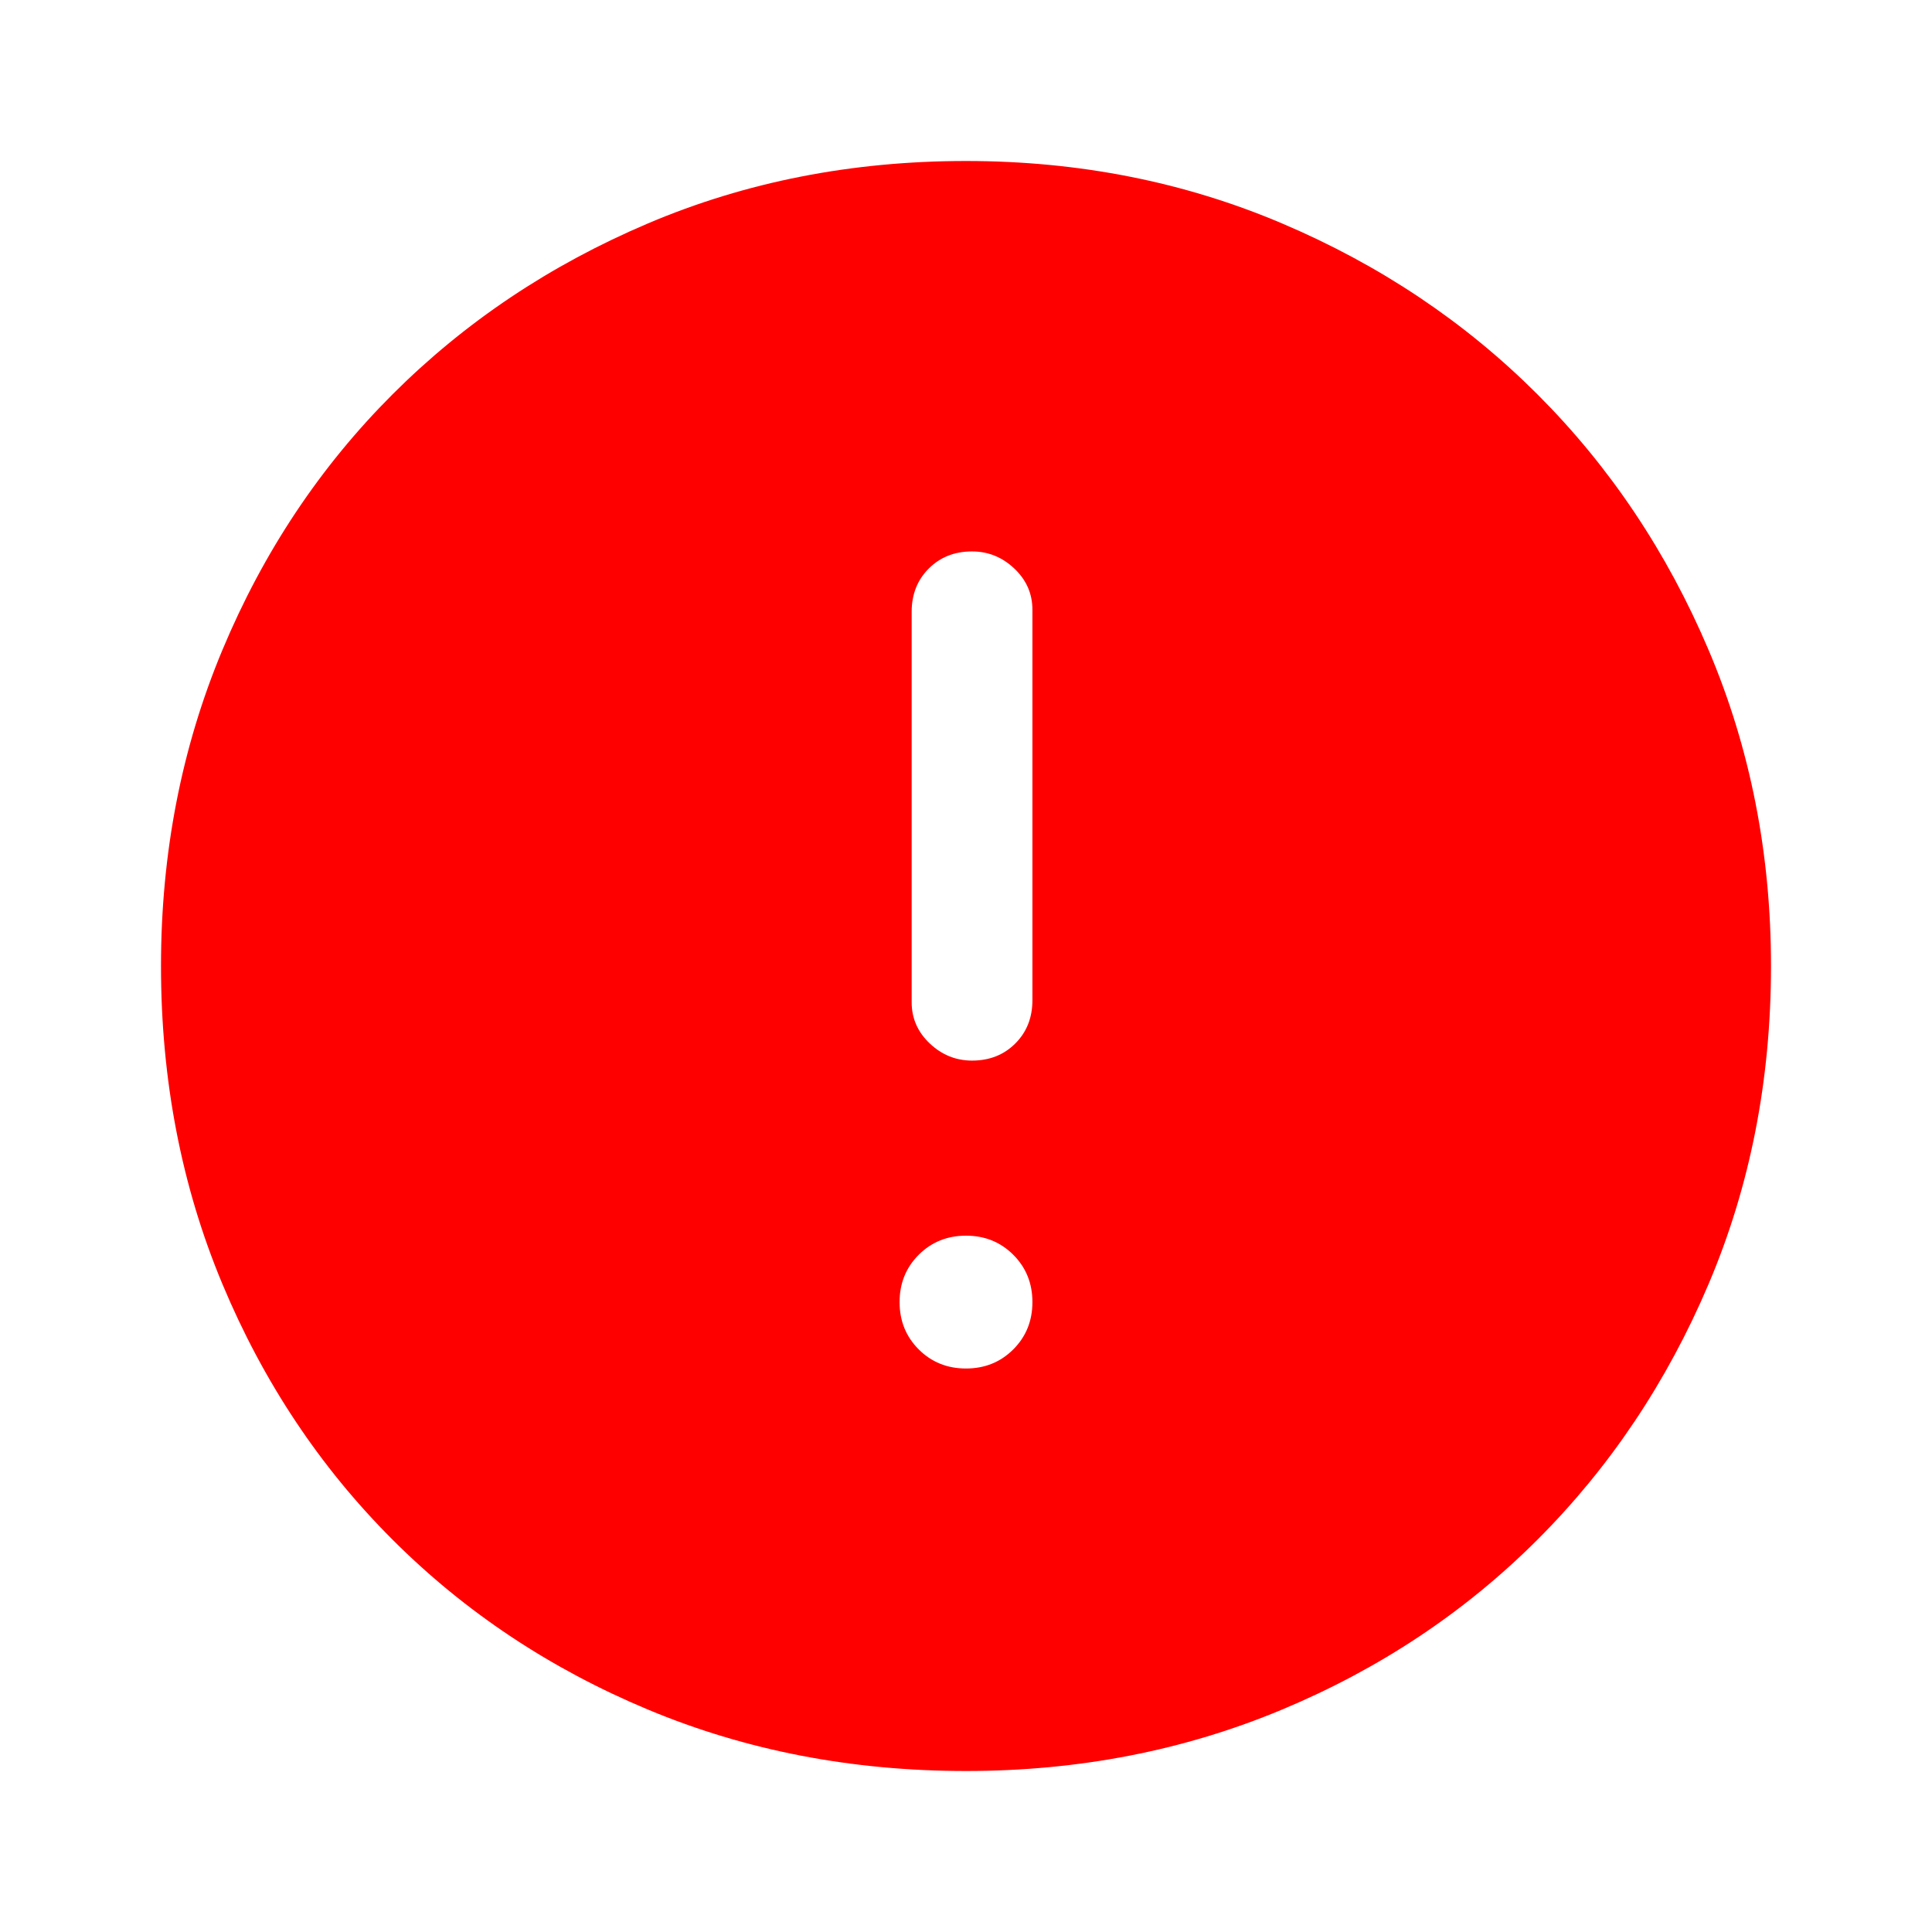
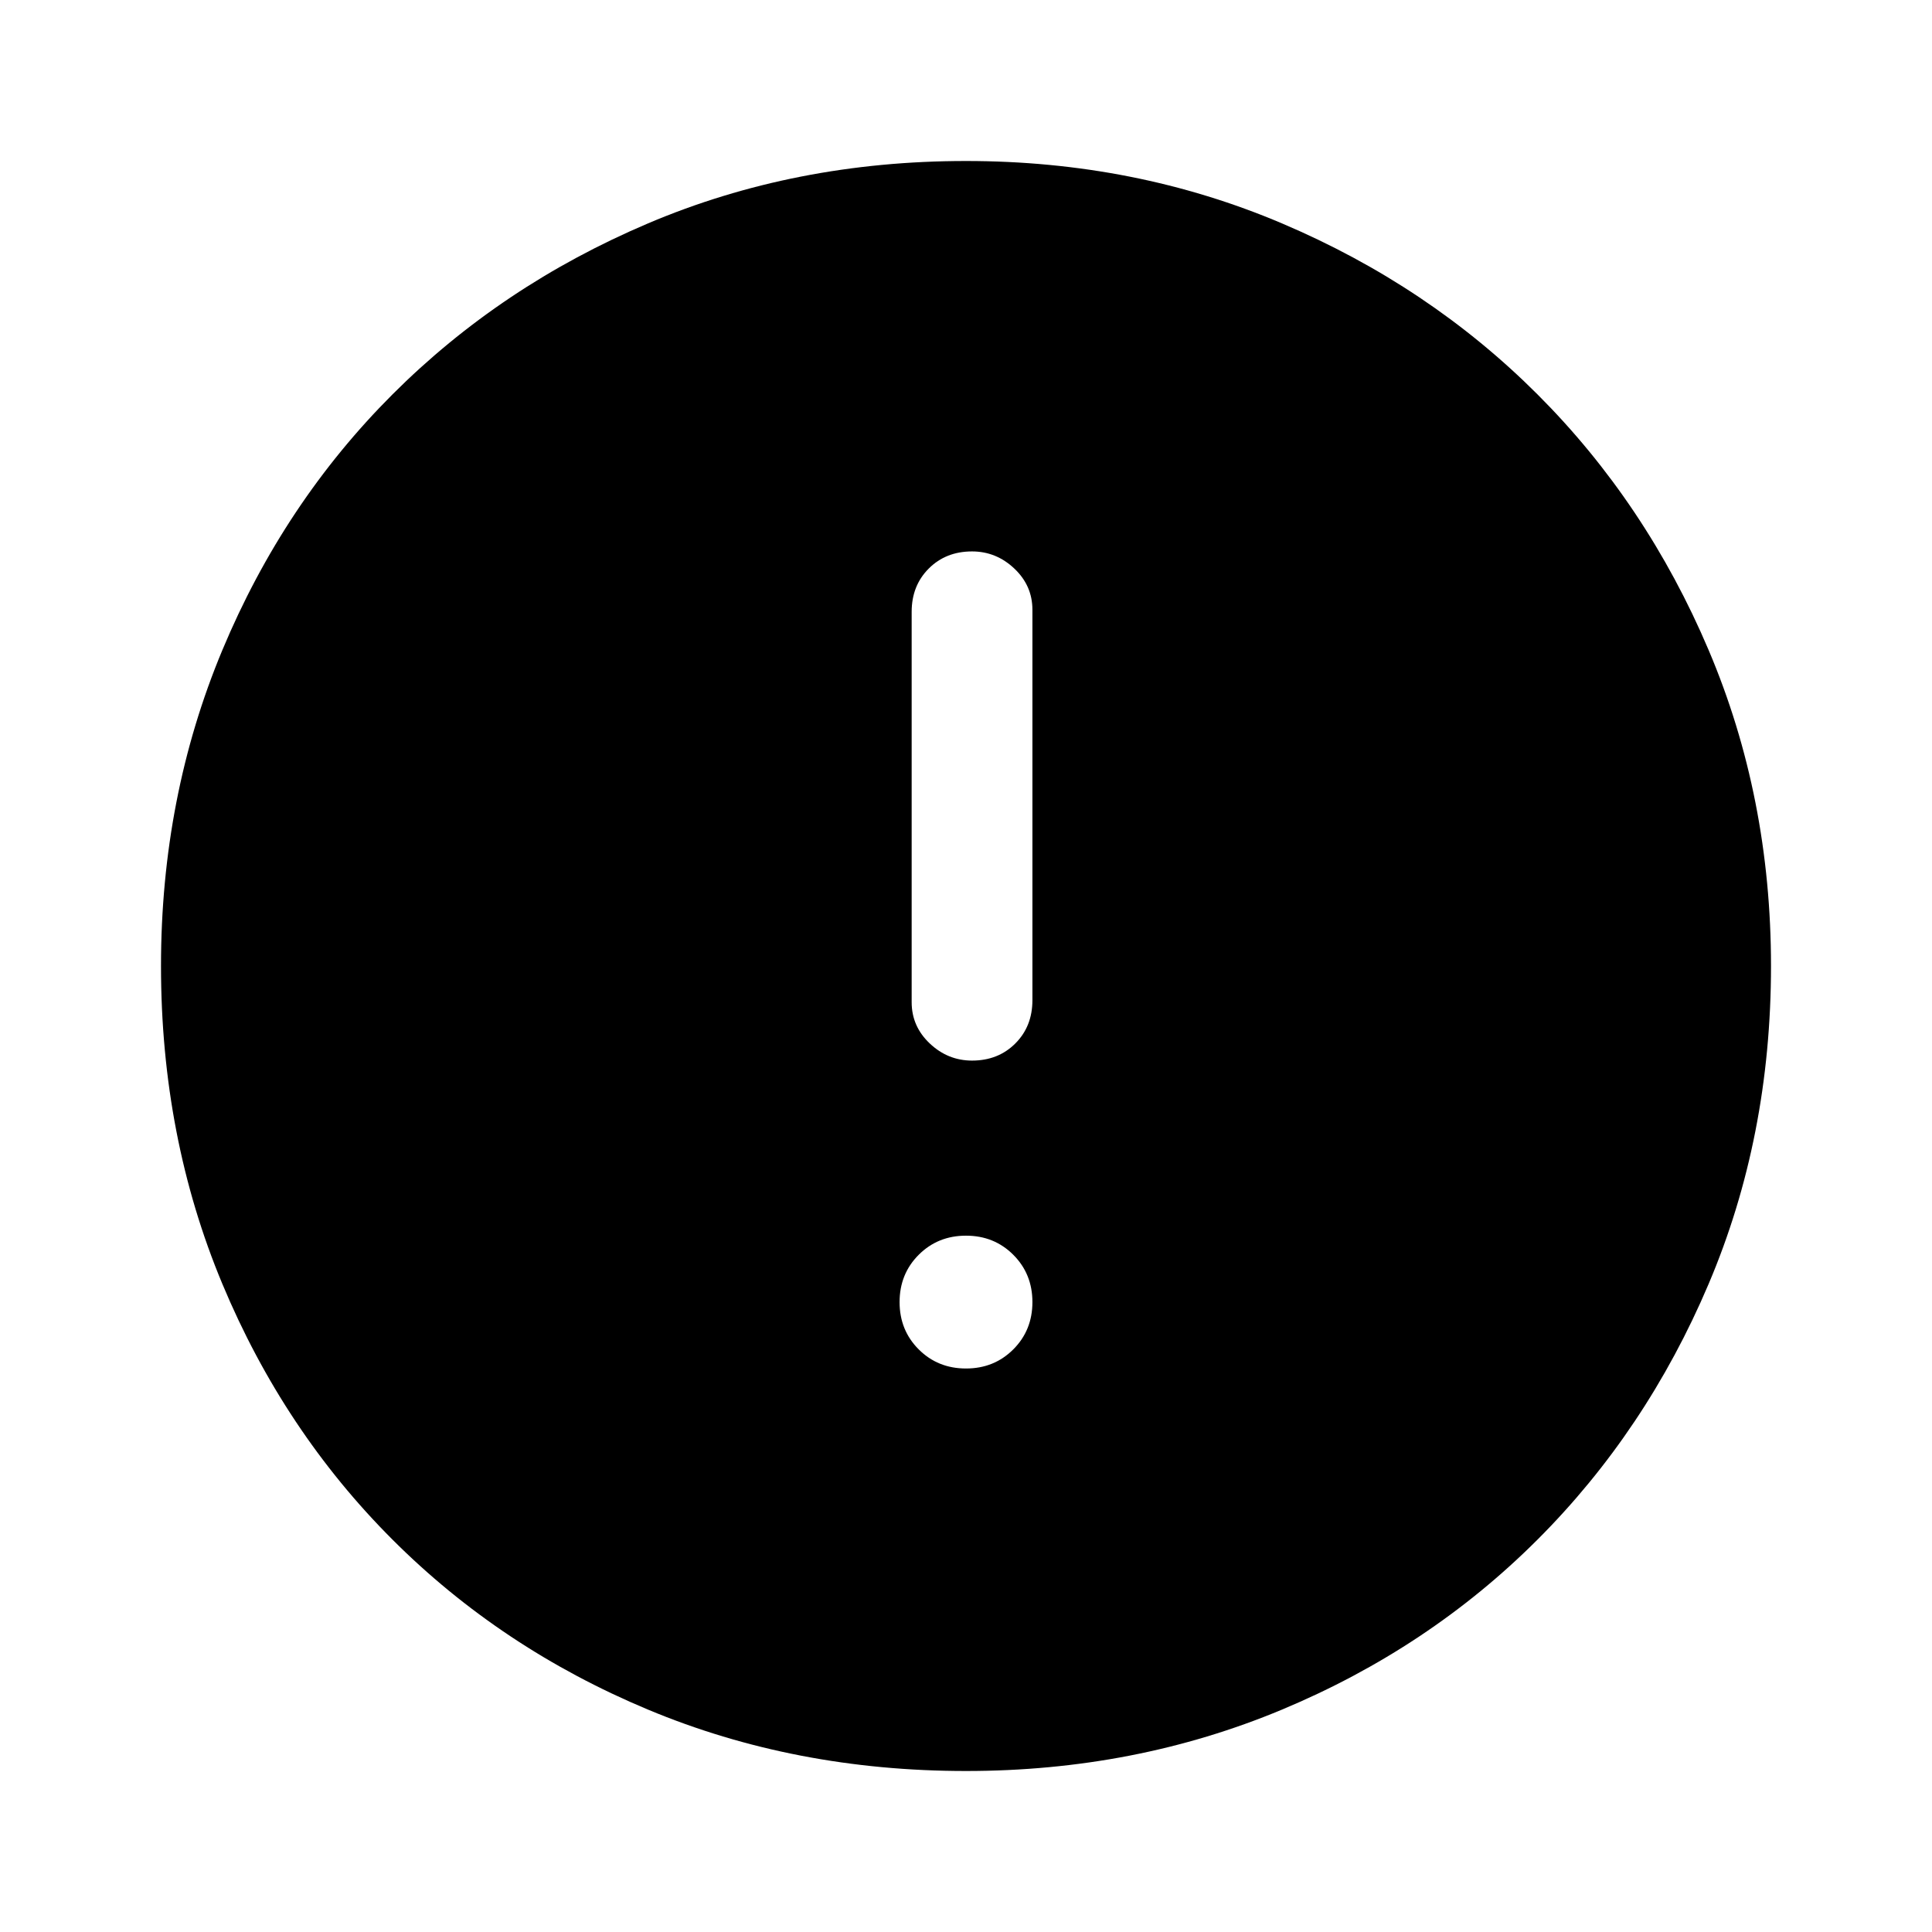
- <svg xmlns="http://www.w3.org/2000/svg" height="48" width="48" fill="#f00">
+ <svg xmlns="http://www.w3.org/2000/svg" height="48" width="48">
  <path d="M24.15 26.35q.65 0 1.075-.425.425-.425.425-1.075v-9.7q0-.6-.45-1.025-.45-.425-1.05-.425-.65 0-1.075.425-.425.425-.425 1.075v9.7q0 .6.45 1.025.45.425 1.05.425ZM24 34q.7 0 1.175-.475.475-.475.475-1.175 0-.7-.475-1.175Q24.7 30.7 24 30.7q-.7 0-1.175.475-.475.475-.475 1.175 0 .7.475 1.175Q23.3 34 24 34Zm0 10q-4.25 0-7.9-1.525-3.65-1.525-6.35-4.225-2.7-2.7-4.225-6.35Q4 28.25 4 24q0-4.2 1.525-7.85Q7.05 12.5 9.75 9.8q2.7-2.7 6.35-4.25Q19.75 4 24 4q4.2 0 7.85 1.55Q35.5 7.1 38.2 9.8q2.7 2.7 4.25 6.35Q44 19.8 44 24q0 4.25-1.55 7.9-1.55 3.65-4.25 6.35-2.7 2.7-6.35 4.225Q28.2 44 24 44Z" />
</svg>
